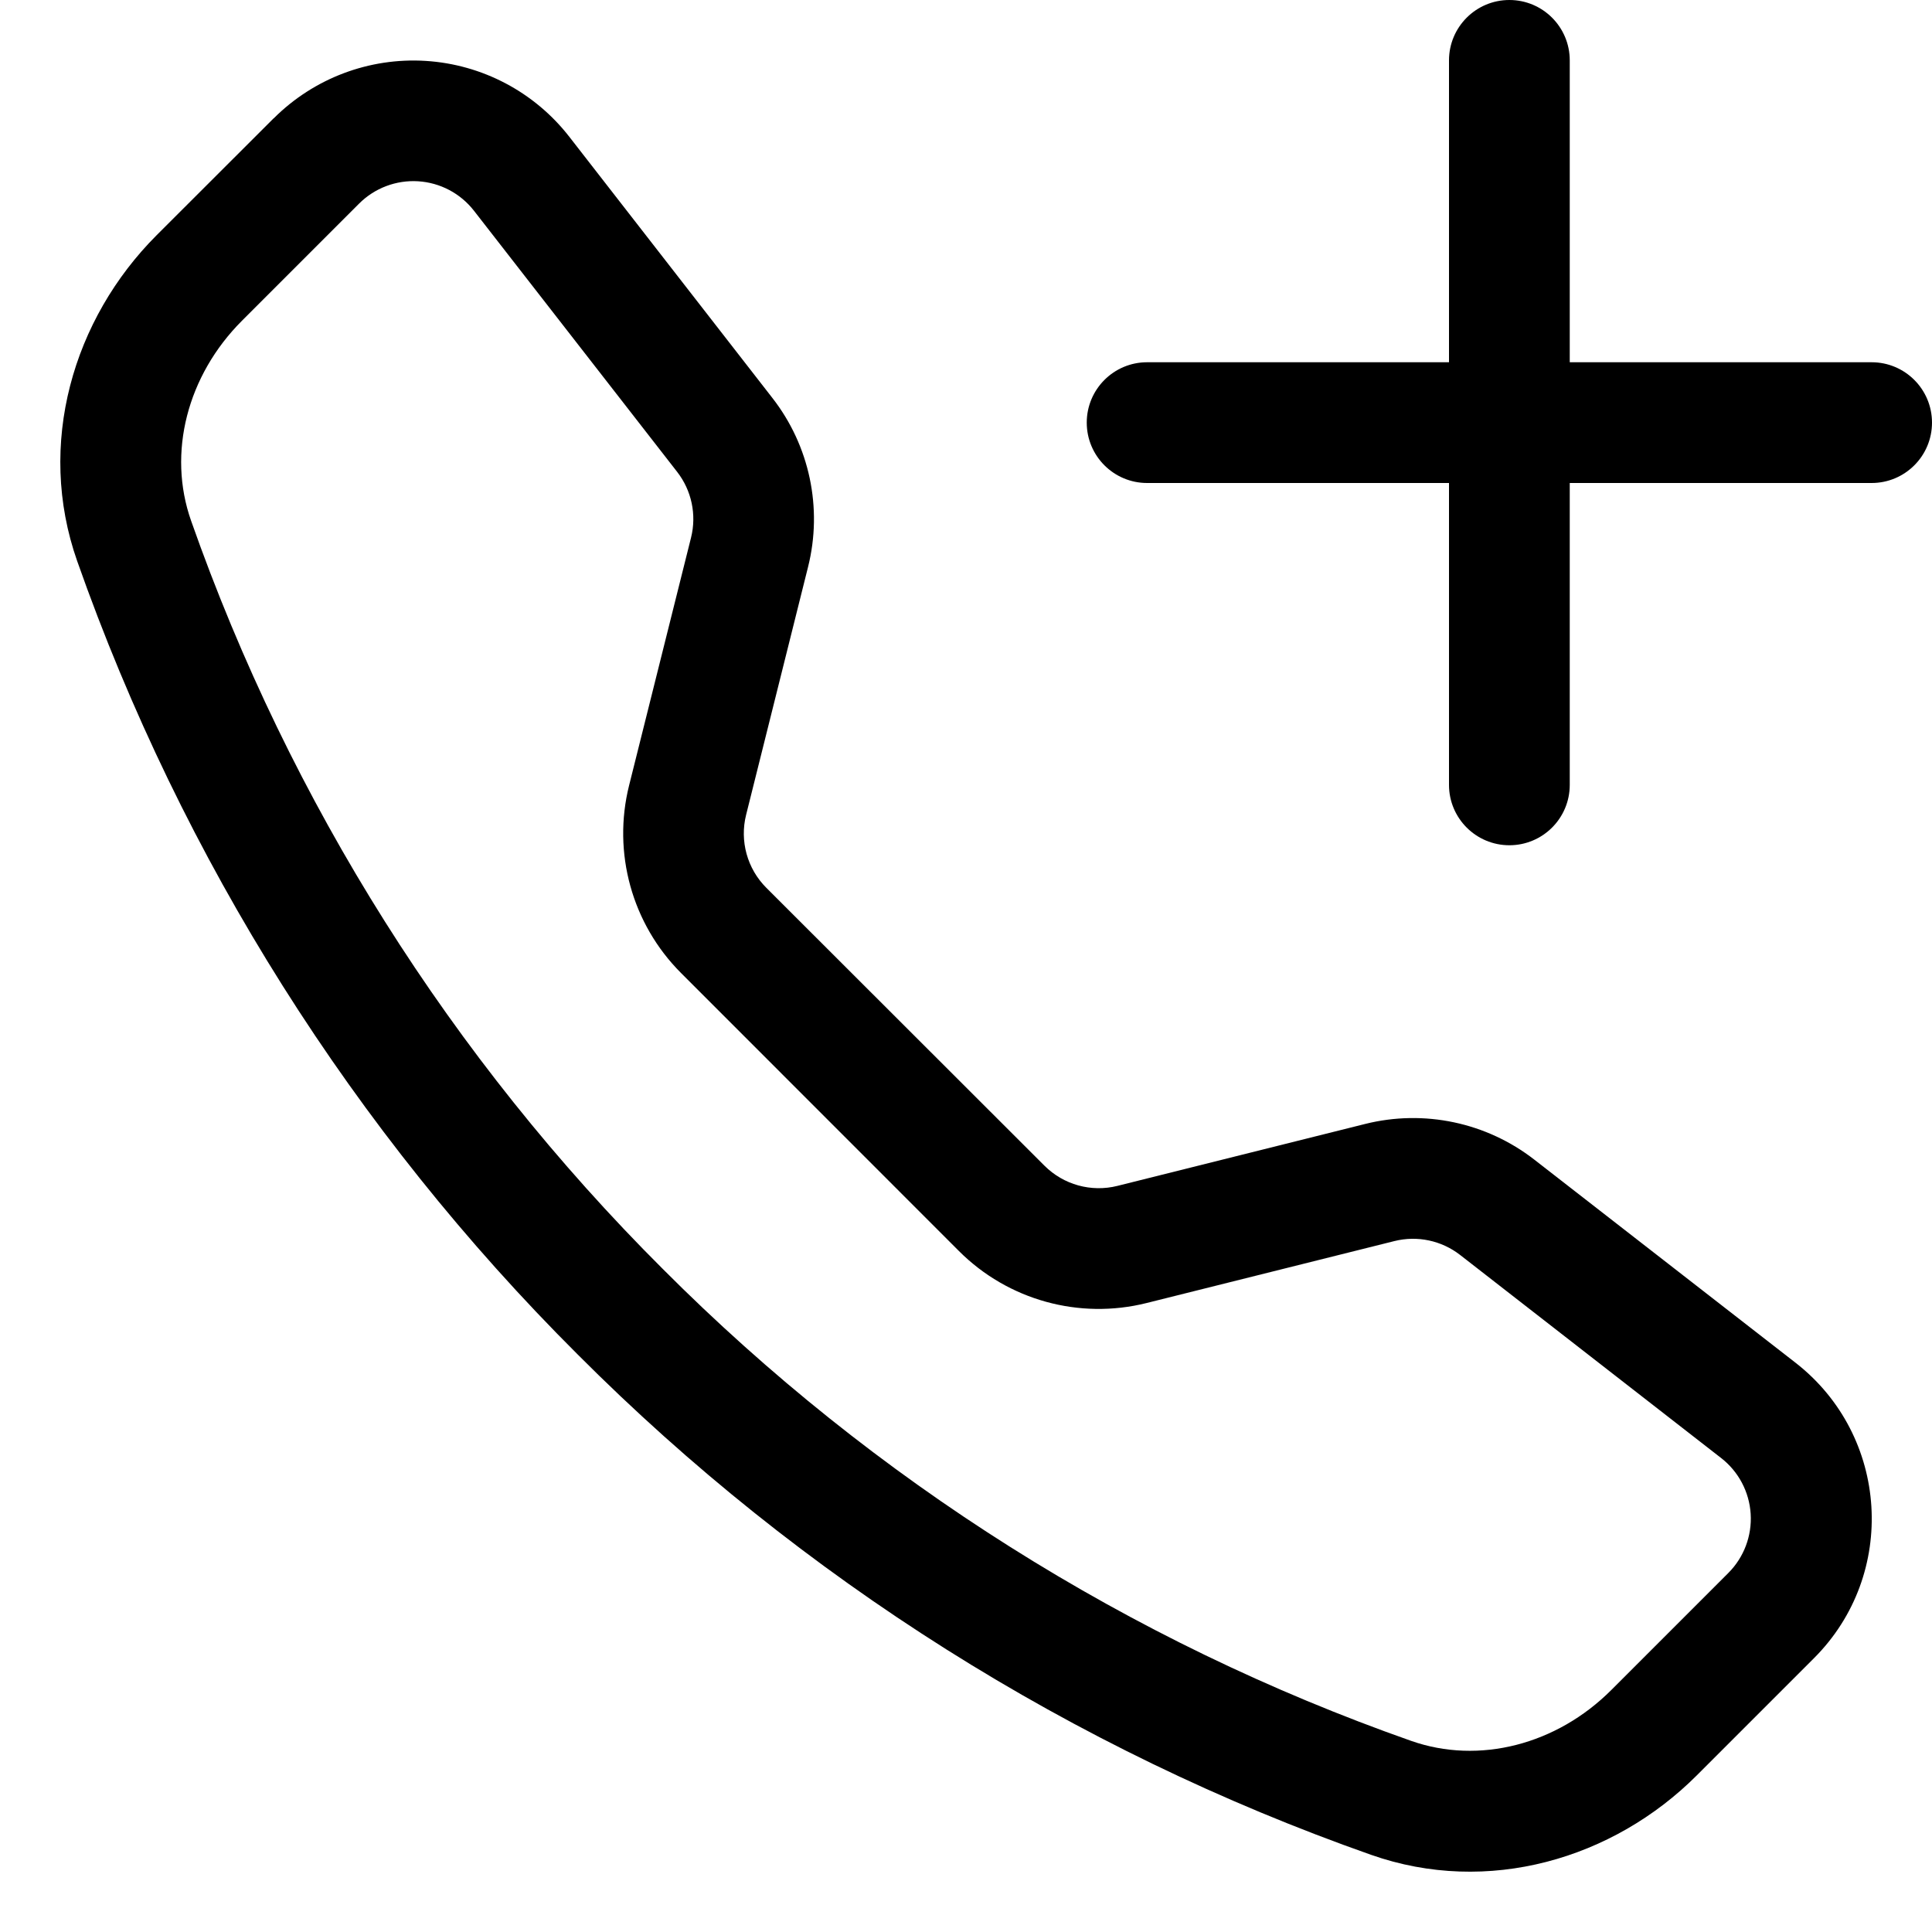
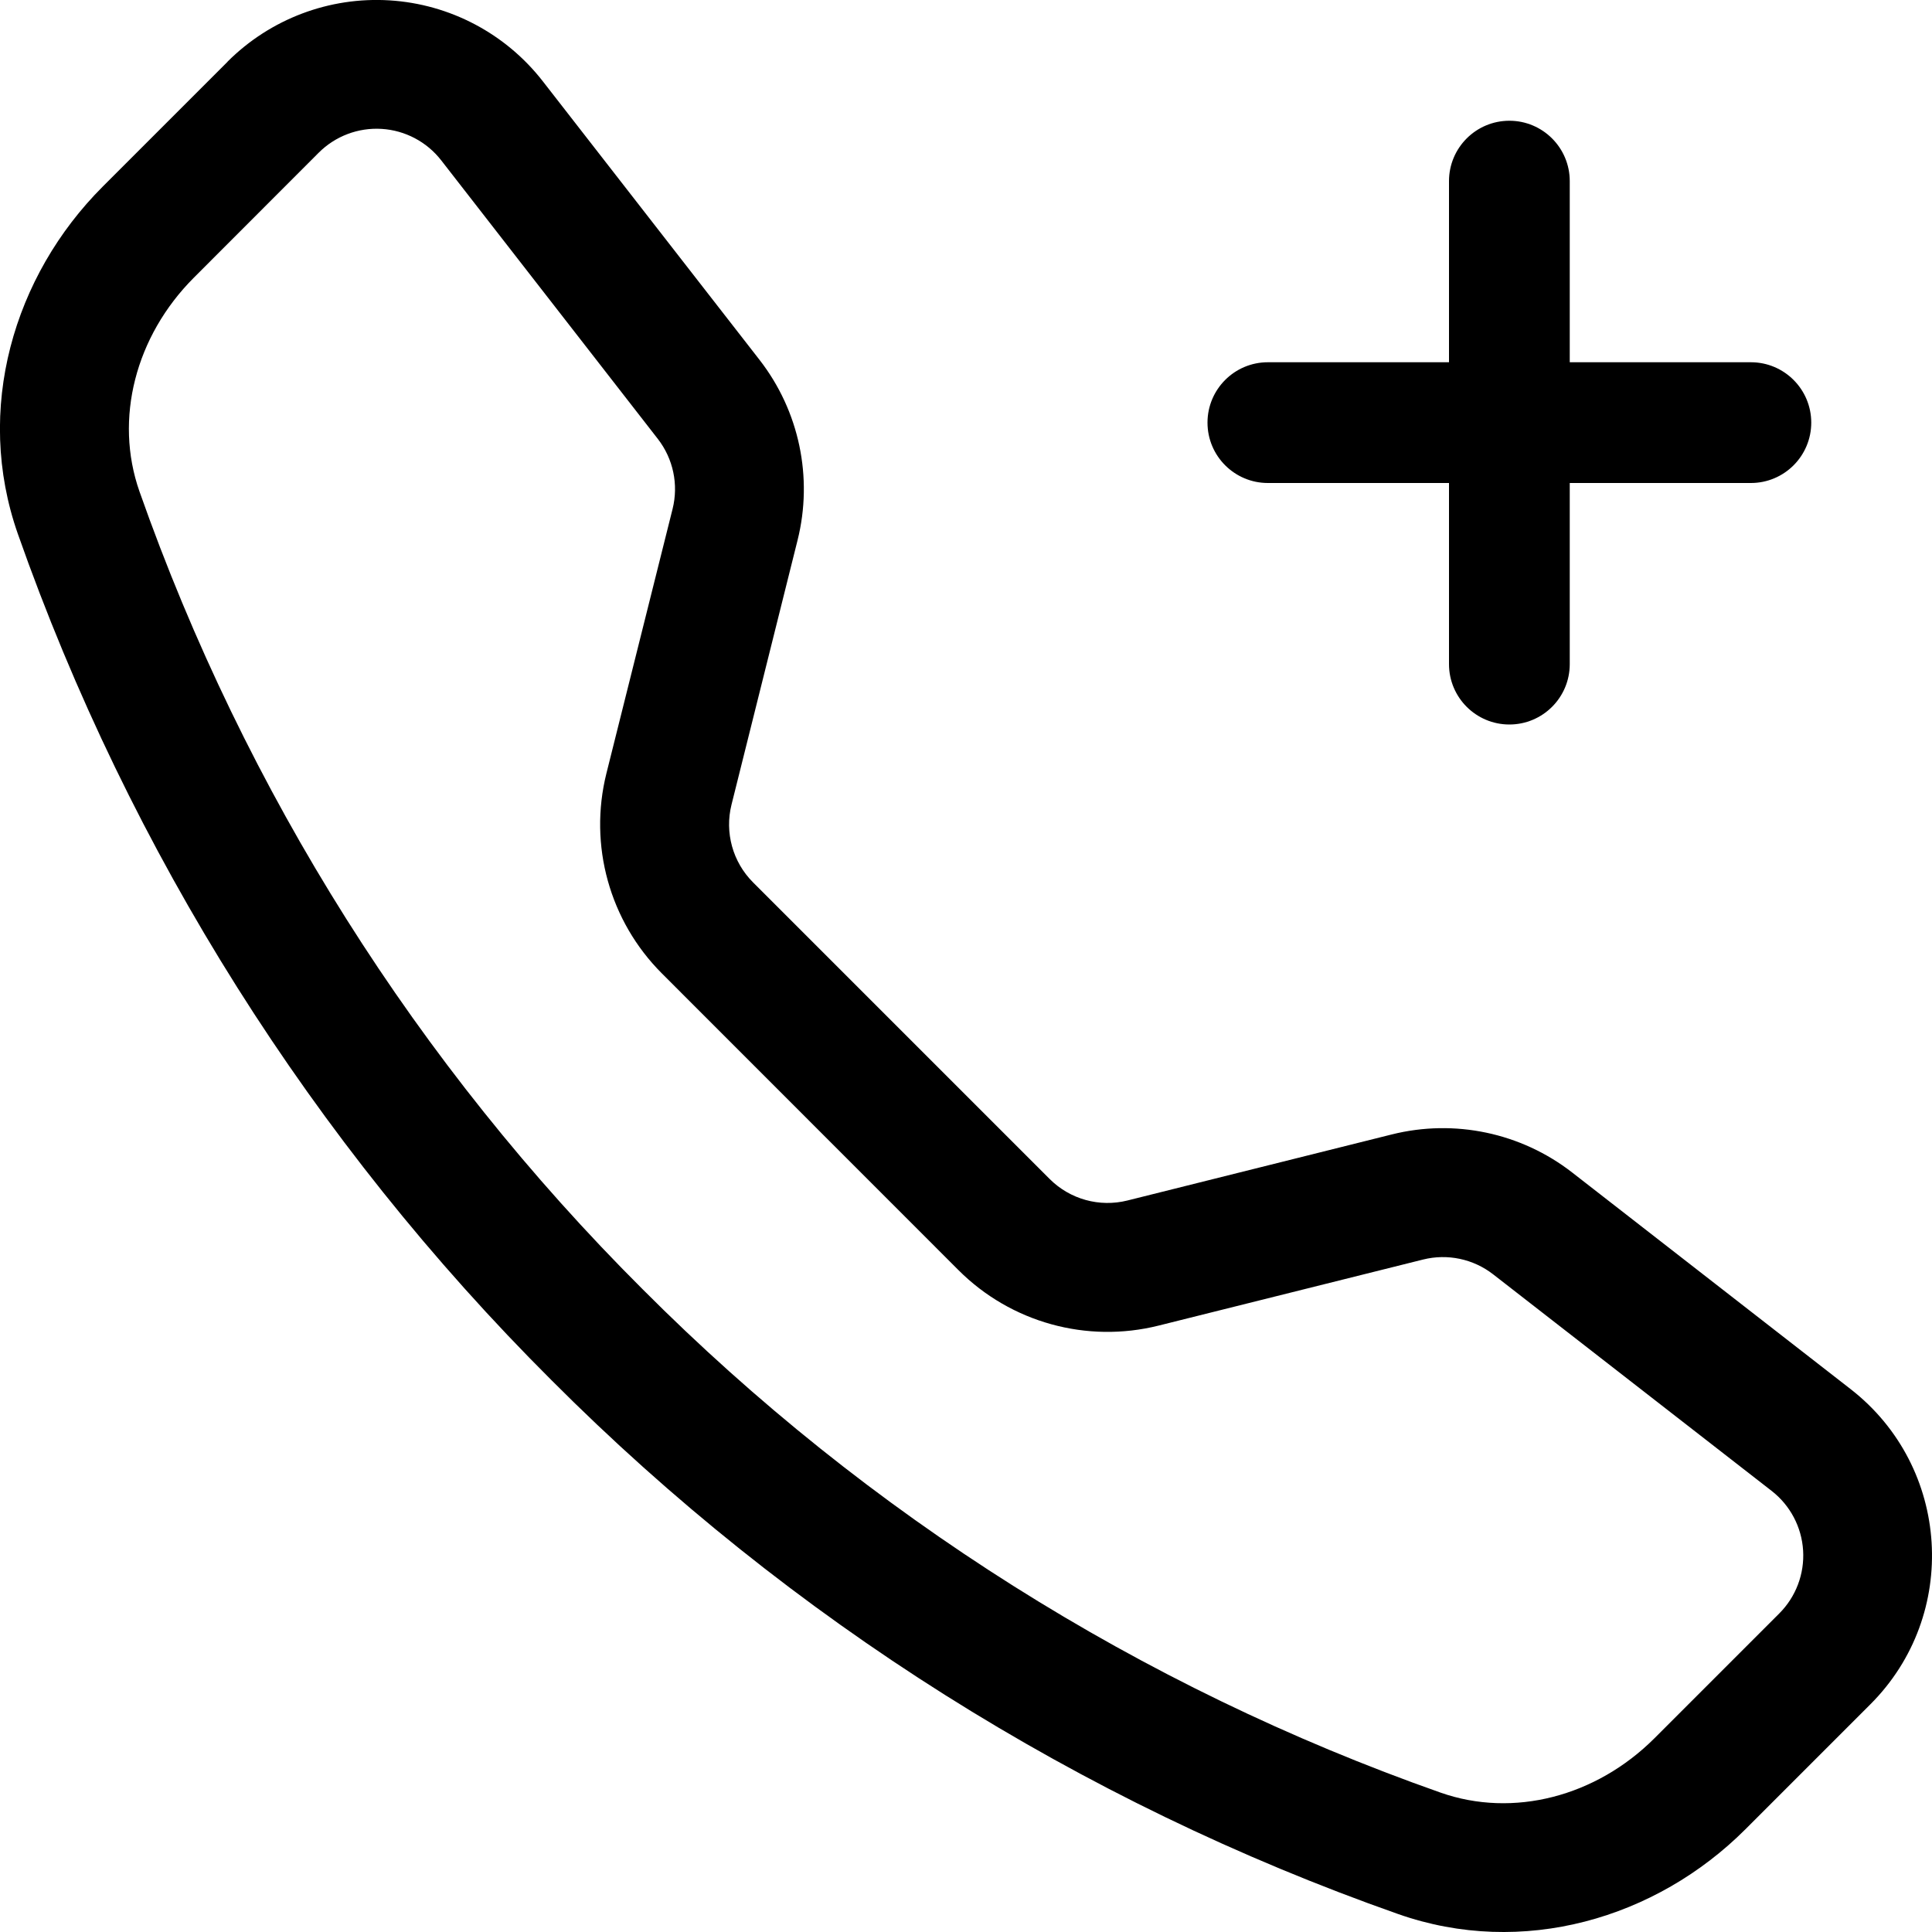
<svg xmlns="http://www.w3.org/2000/svg" width="1em" height="1em" viewBox="0 0 16 16" class="bi bi-telephone-plus" fill="currentColor">
-   <path fill-rule="evenodd" d="M3.925 1.745a.636.636 0 0 0-.951-.059l-.97.97c-.453.453-.62 1.095-.421 1.658A16.47 16.47 0 0 0 5.49 10.51a16.47 16.47 0 0 0 6.196 3.907c.563.198 1.205.032 1.658-.421l.97-.97a.636.636 0 0 0-.06-.951l-2.162-1.682a.636.636 0 0 0-.544-.115l-2.052.513a1.636 1.636 0 0 1-1.554-.43L5.64 8.058a1.636 1.636 0 0 1-.43-1.554l.513-2.052a.636.636 0 0 0-.115-.544L3.925 1.745zM2.267.98a1.636 1.636 0 0 1 2.448.153l1.681 2.162c.309.396.418.913.296 1.4l-.513 2.053a.636.636 0 0 0 .167.604L8.65 9.654a.636.636 0 0 0 .604.167l2.052-.513a1.636 1.636 0 0 1 1.401.296l2.162 1.681c.777.604.849 1.753.153 2.448l-.97.97c-.693.693-1.73.998-2.697.658a17.471 17.471 0 0 1-6.571-4.144A17.47 17.47 0 0 1 .639 4.646c-.34-.967-.035-2.004.658-2.698l.97-.969zM12.5 0a.5.5 0 0 1 .5.5v3a.5.5 0 0 1-.5.5h-3a.5.5 0 0 1 0-1H12V.5a.5.5 0 0 1 .5-.5z" />
-   <path fill-rule="evenodd" d="M12 3.5a.5.5 0 0 1 .5-.5h3a.5.5 0 0 1 0 1H13v2.5a.5.5 0 0 1-1 0v-3z" />
+   <path fill-rule="evenodd" d="M3.654 1.328a.678.678 0 0 0-1.015-.063L1.605 2.3c-.483.484-.661 1.169-.45 1.77a17.568 17.568 0 0 0 4.168 6.608 17.569 17.569 0 0 0 6.608 4.168c.601.211 1.286.033 1.77-.45l1.034-1.034a.678.678 0 0 0-.063-1.015l-2.307-1.794a.678.678 0 0 0-.58-.122l-2.19.547a1.745 1.745 0 0 1-1.657-.459L5.482 8.062a1.745 1.745 0 0 1-.46-1.657l.548-2.19a.678.678 0 0 0-.122-.58L3.654 1.328zM1.884.511a1.745 1.745 0 0 1 2.612.163L6.29 2.98c.329.423.445.974.315 1.494l-.547 2.19a.678.678 0 0 0 .178.643l2.457 2.457a.678.678 0 0 0 .644.178l2.189-.547a1.745 1.745 0 0 1 1.494.315l2.306 1.794c.829.645.905 1.87.163 2.611l-1.034 1.034c-.74.74-1.846 1.065-2.877.702a18.634 18.634 0 0 1-7.01-4.42 18.634 18.634 0 0 1-4.42-7.009c-.362-1.03-.037-2.137.703-2.877L1.885.511zM12.5 1a.5.5 0 0 1 .5.5V3h1.5a.5.5 0 0 1 0 1H13v1.5a.5.5 0 0 1-1 0V4h-1.5a.5.5 0 0 1 0-1H12V1.5a.5.5 0 0 1 .5-.5z" />
</svg>
